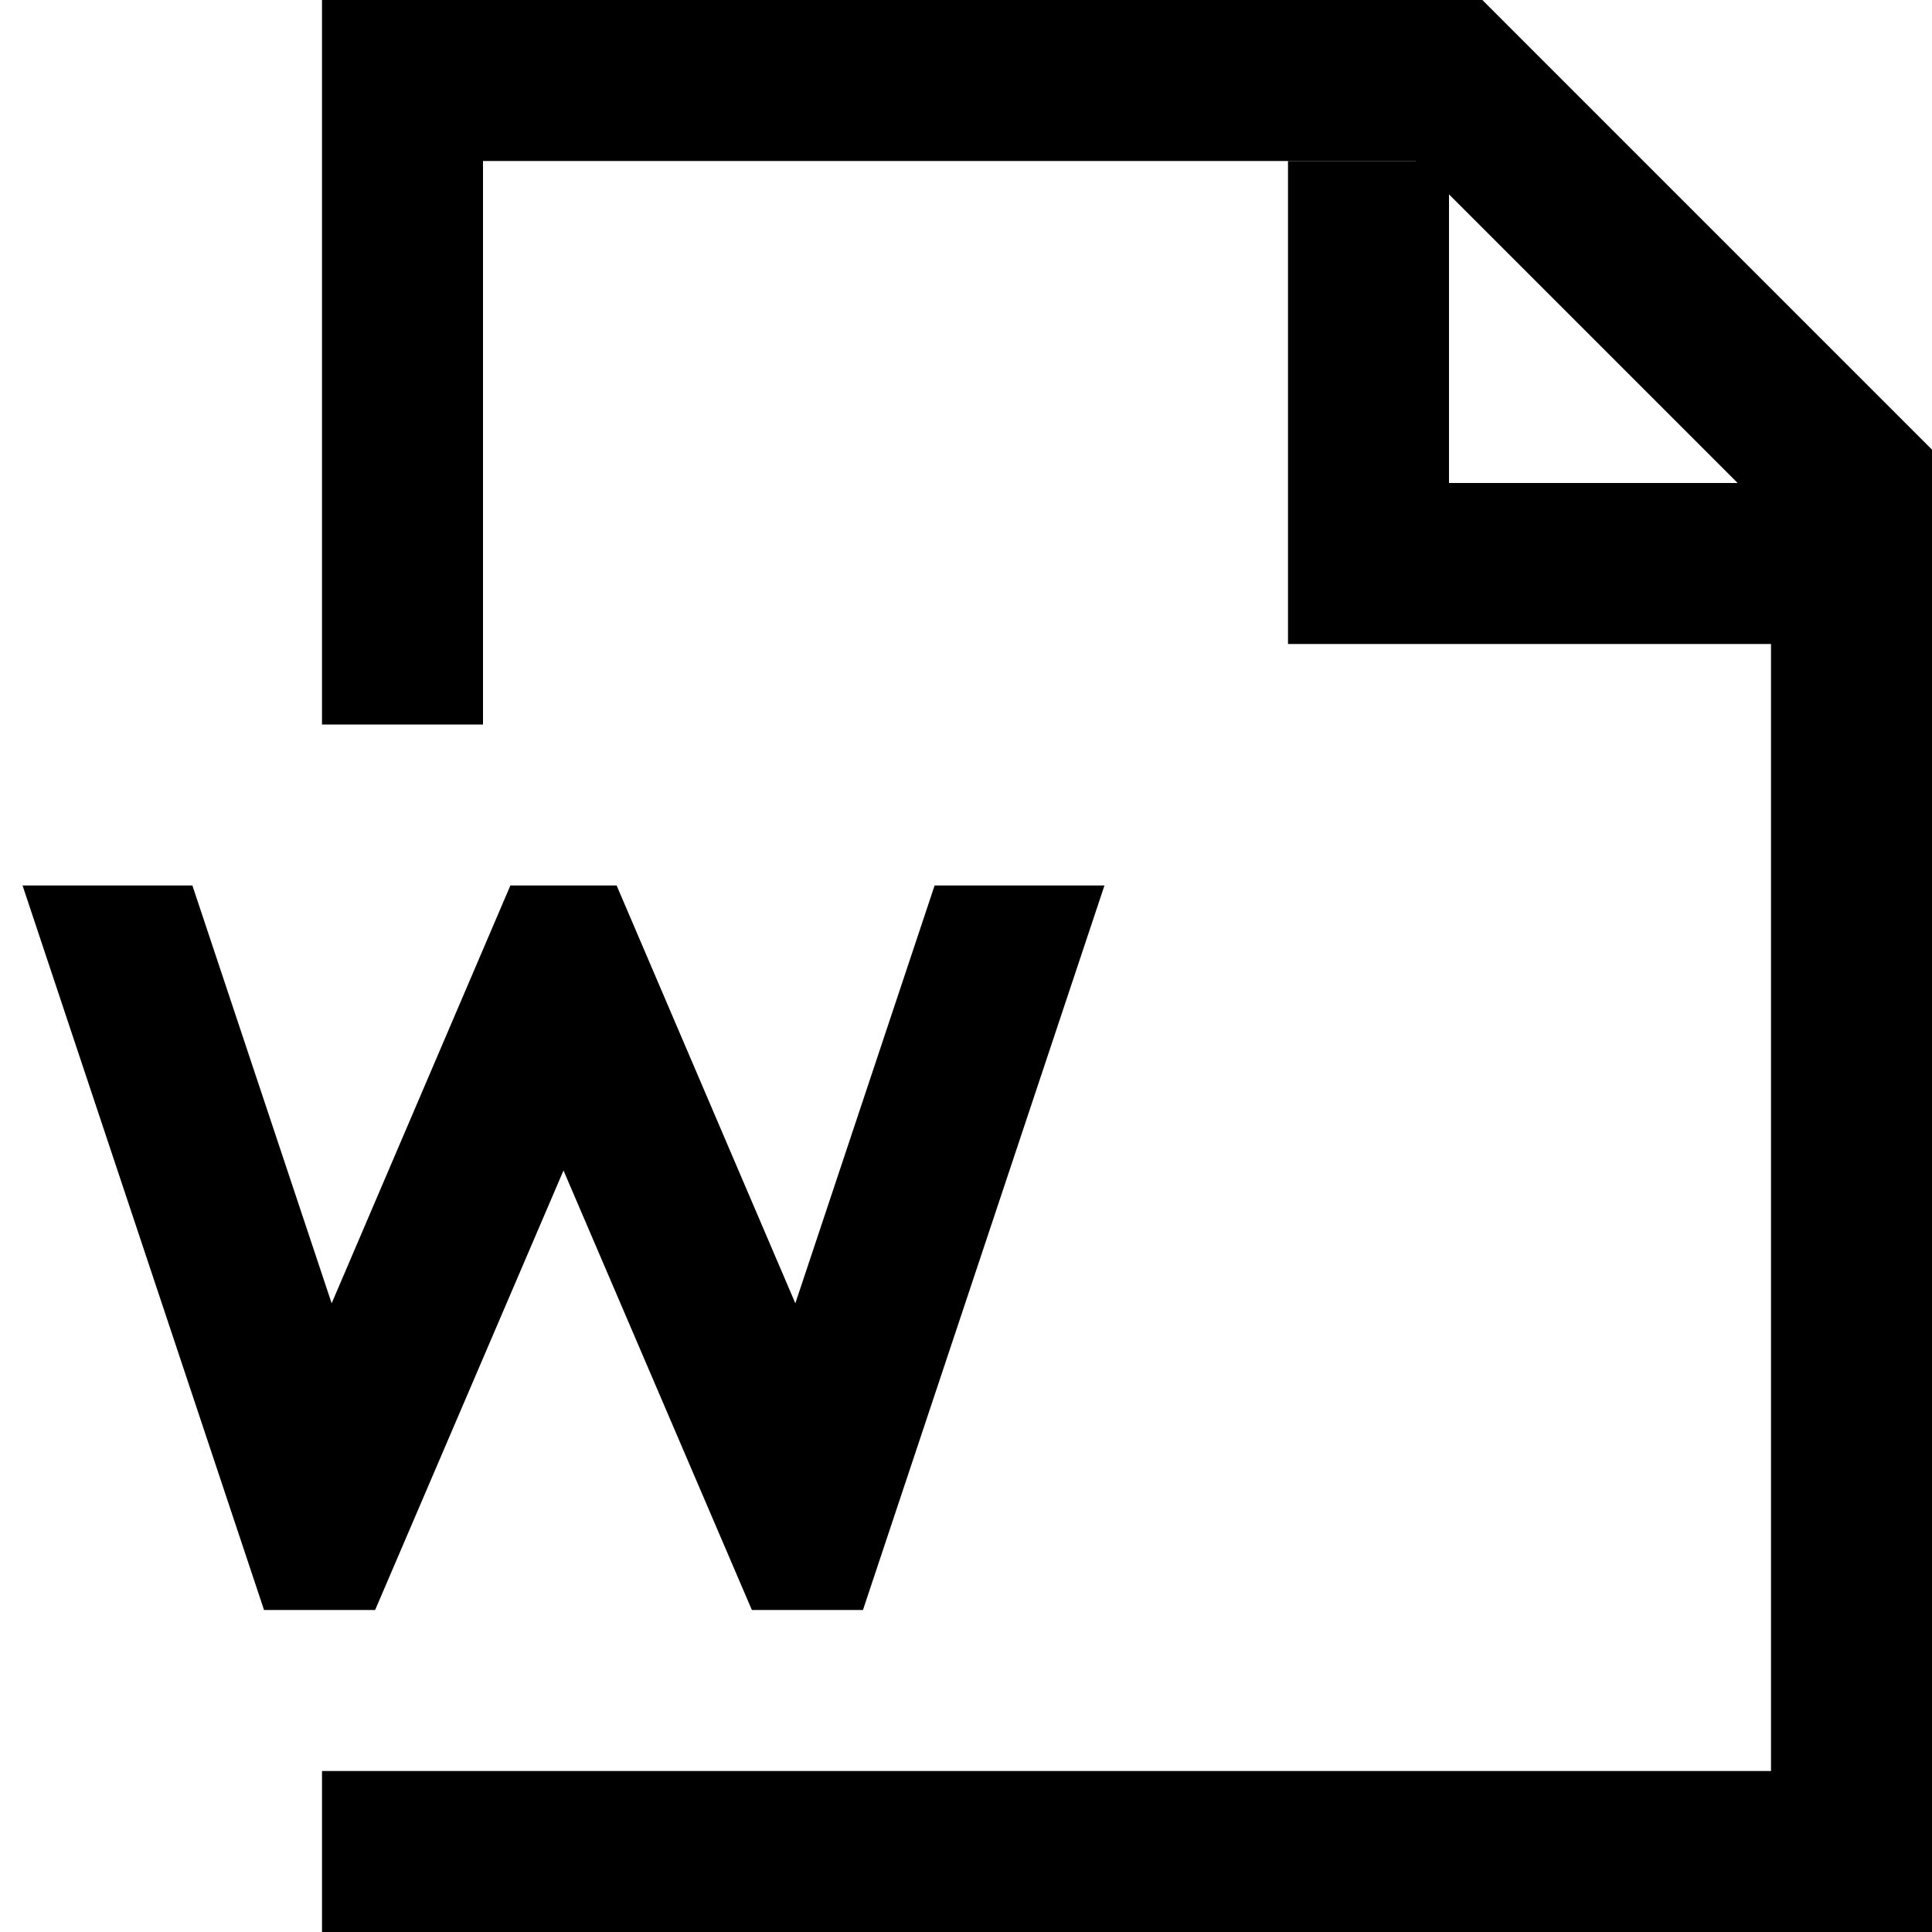
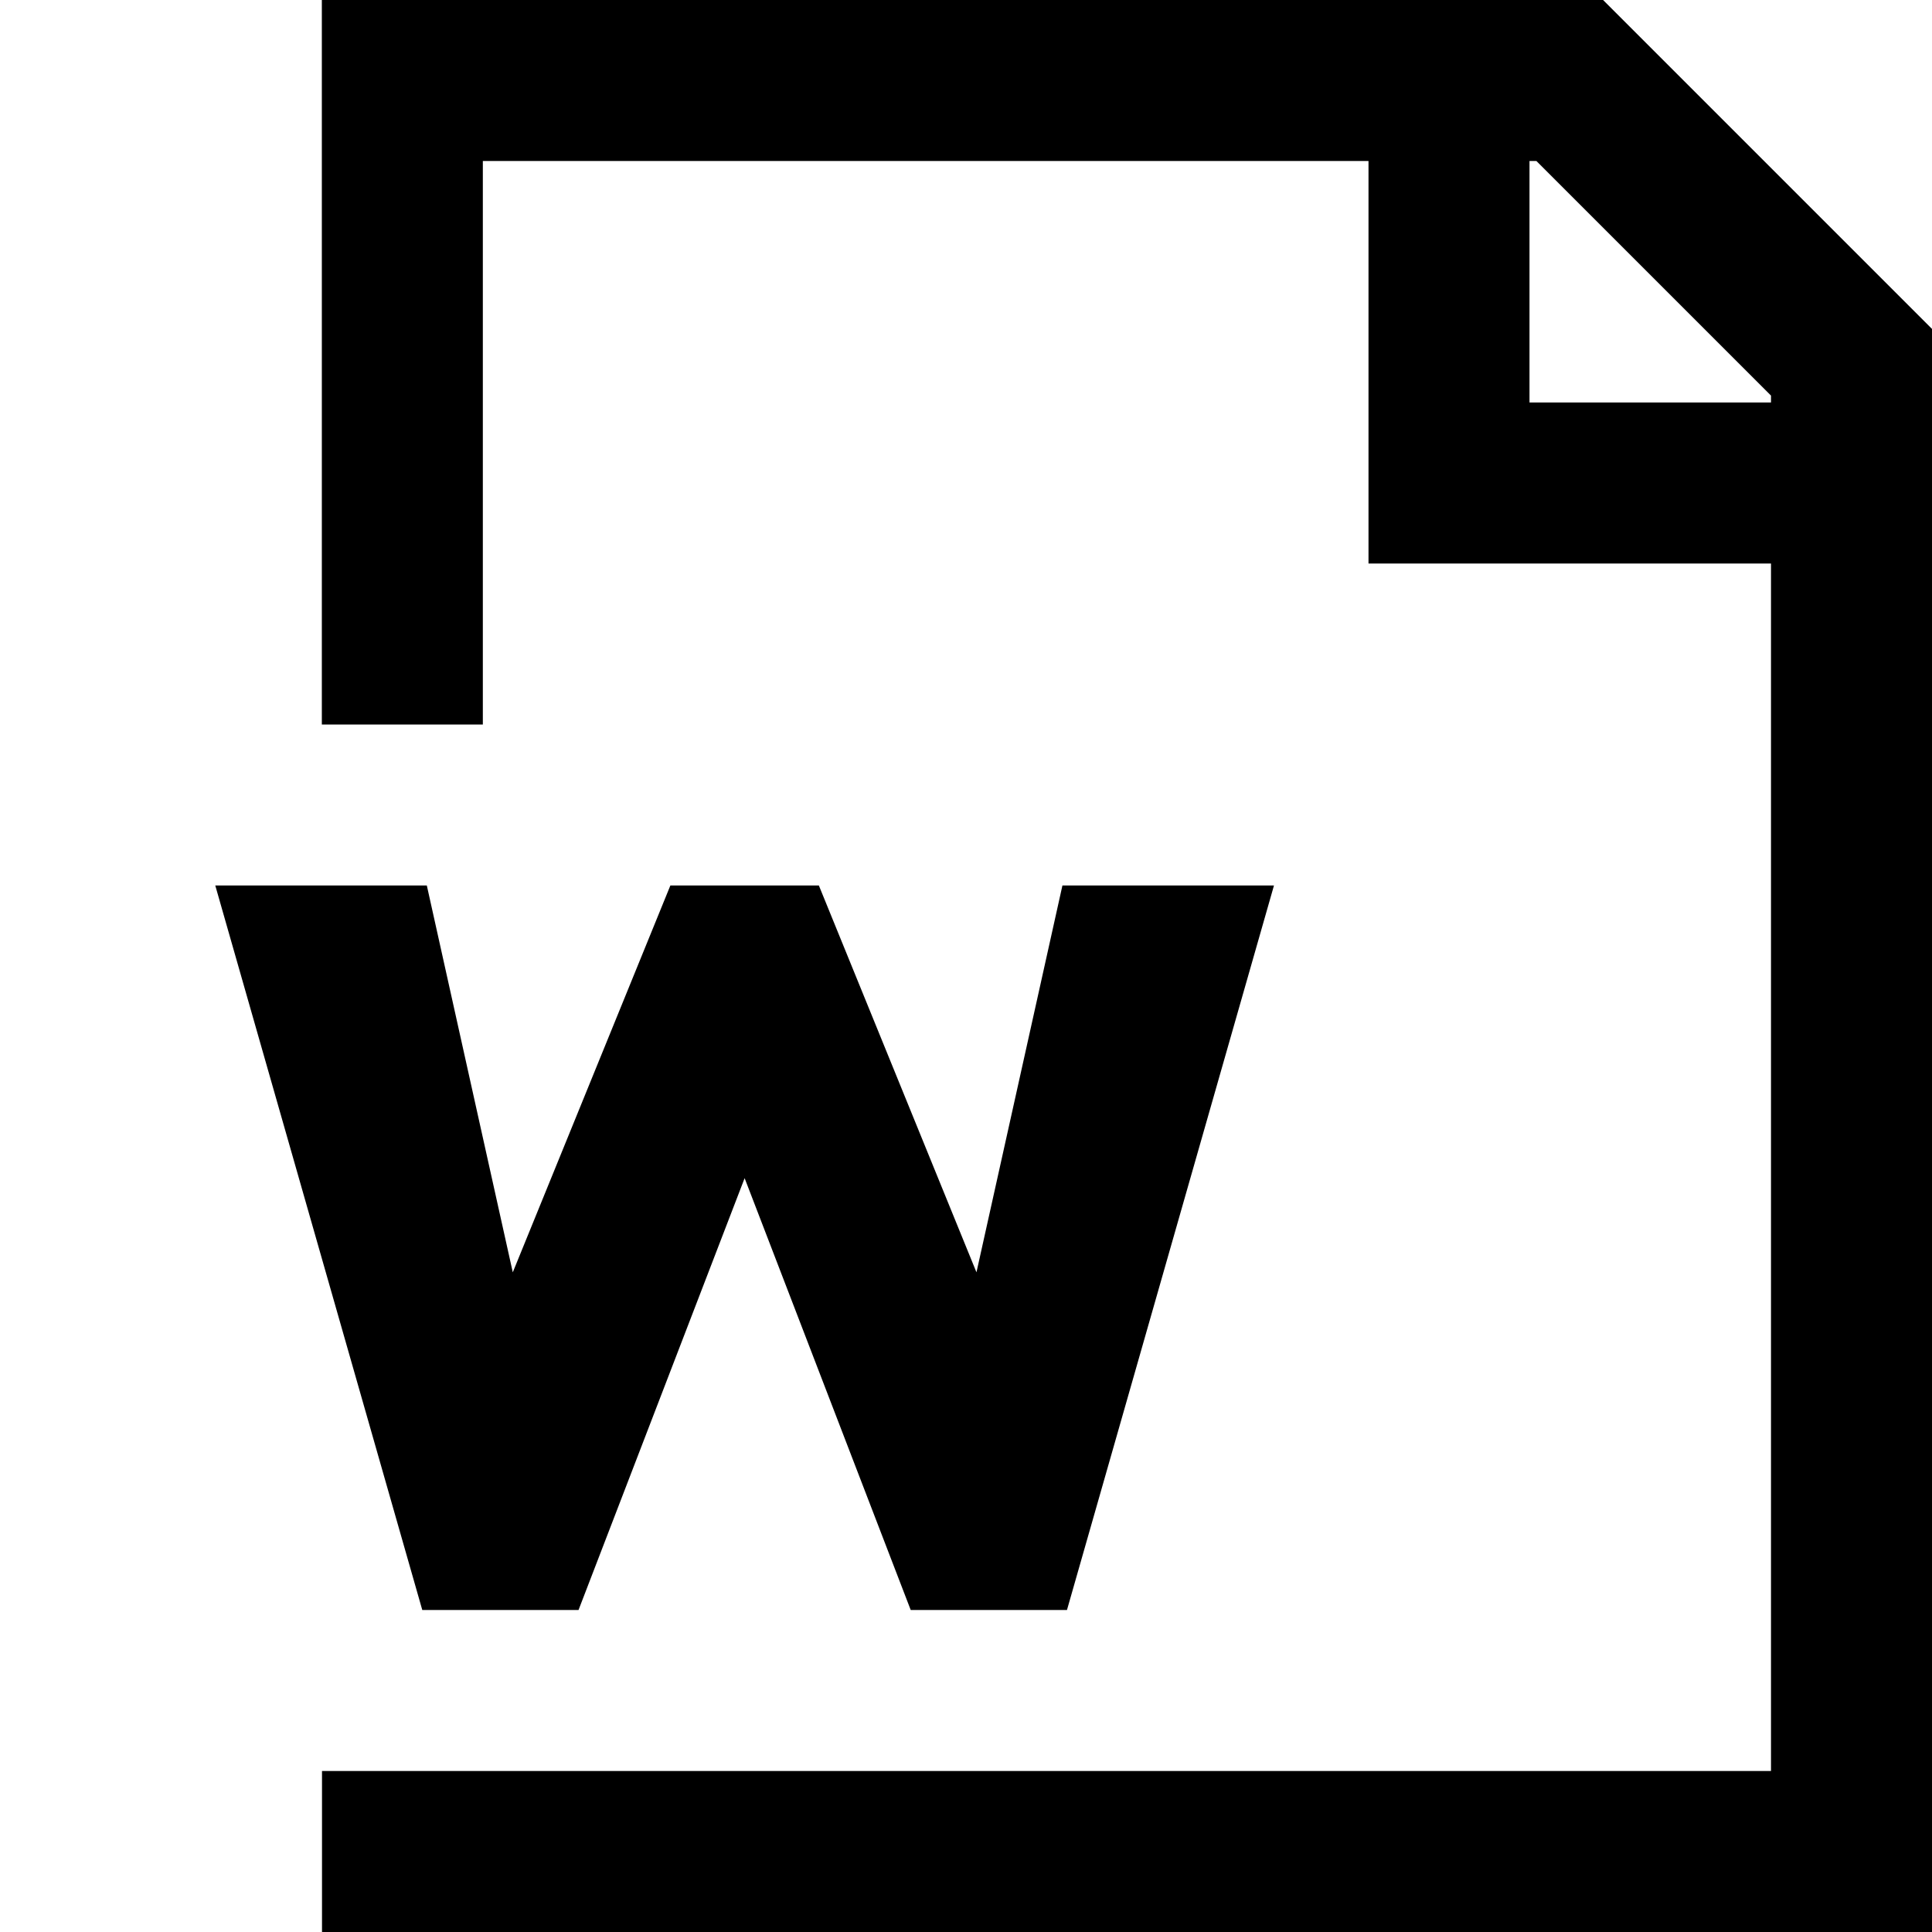
- <svg xmlns="http://www.w3.org/2000/svg" version="1.1" x="0px" y="0px" viewBox="0 0 24 24" enable-background="new 0 0 24 24" xml:space="preserve">
-   <g>
-     <rect x="0" y="0" fill="none" width="24" height="24" />
-     <polyline fill="none" stroke="#000000" stroke-width="2" stroke-miterlimit="10" points="5,9 5,1 18,1 23,6 23,23 4,23     " />
-     <polyline fill="none" stroke="#000000" stroke-width="2" stroke-miterlimit="10" points="17,2 17,7 23,7  " />
-     <path fill="none" d="M16,7" />
-     <polygon points="13.72,11 10.72,20 9.34,20 7,14.54 4.66,20 3.28,20 0.28,11 2.39,11 4.12,16.19 6.34,11 7.66,11 9.88,16.19    11.61,11  " />
-   </g>
+ <svg xmlns="http://www.w3.org/2000/svg" width="24" height="24" viewBox="0 0 24 24">
+   <path fill="none" stroke="#000000" stroke-width="2" d="M4.998,9 L4.998,1 L19.5,1 L23,4.5 L23,23 L4,23 M18,1 L18,6 L23,6 M14,12 L12.5,18.75 L12.25,18.75 L9.5,12 L9,12 L6.25,18.75 L6,18.75 L4.5,12 L4,12 L6,19 L6.5,19 L9,12.5 L9.5,12.5 L12,19 L12.5,19 L14.5,12 L14,12 Z" />
</svg>
